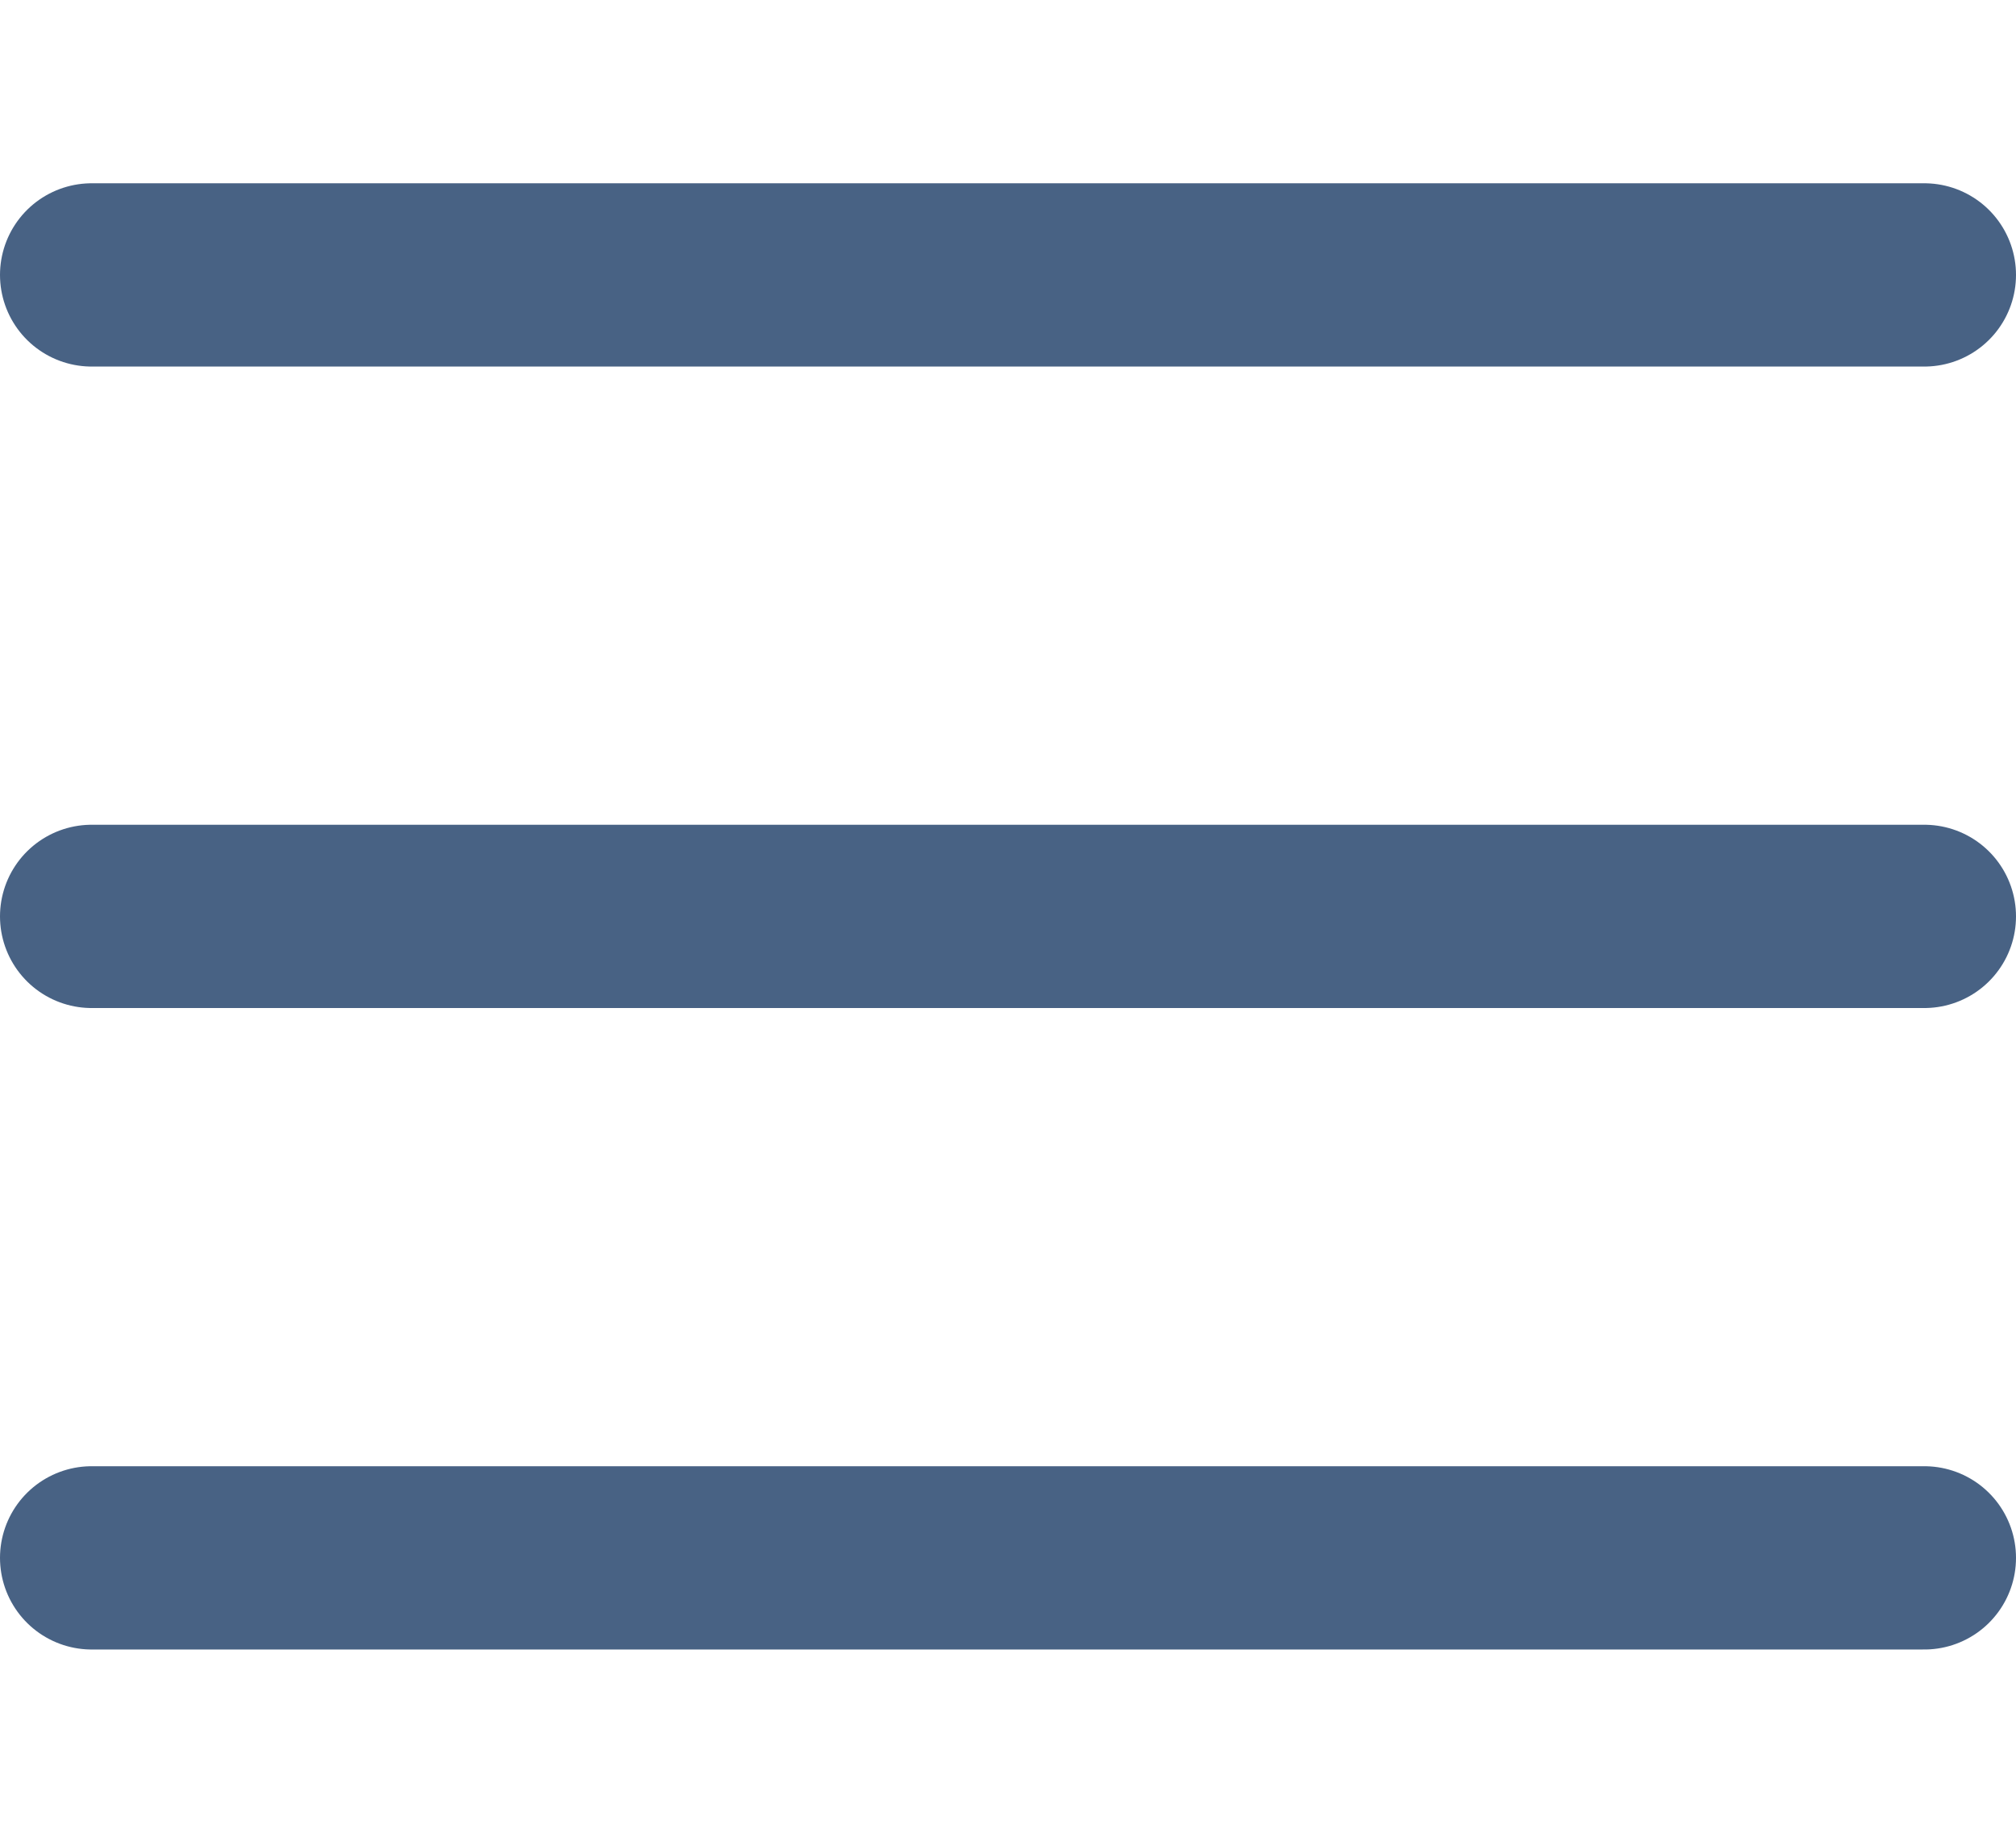
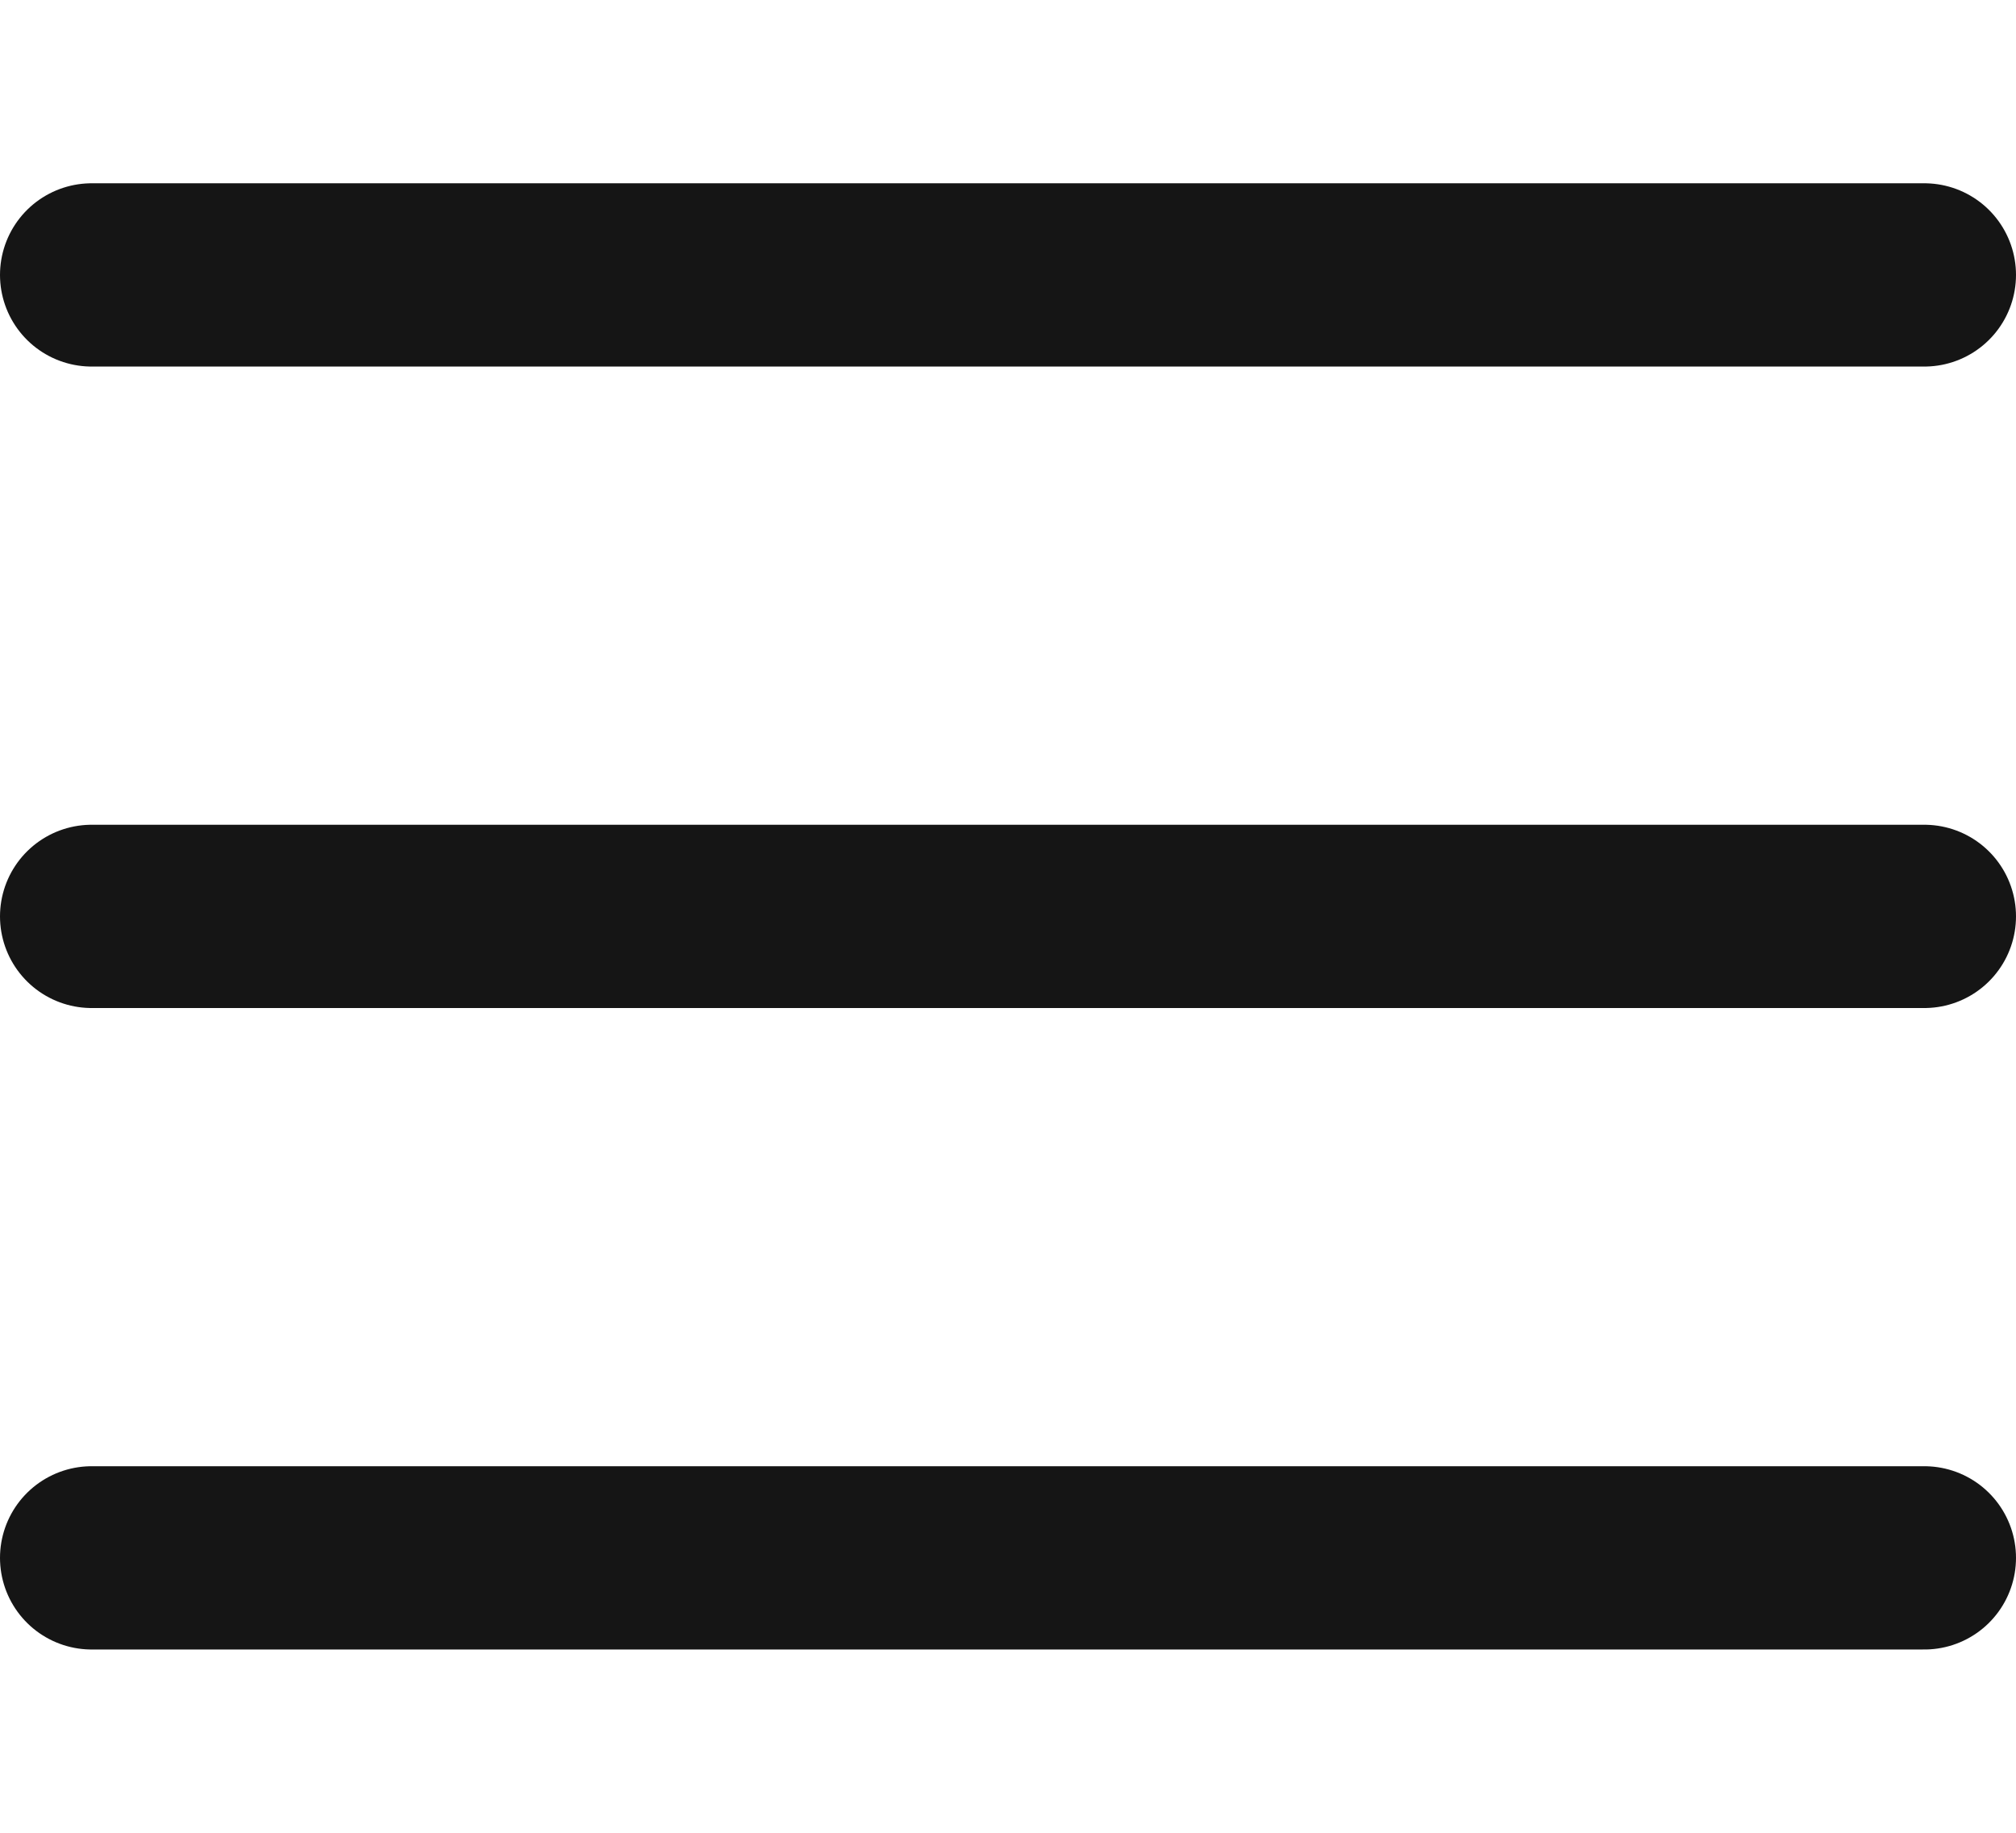
<svg xmlns="http://www.w3.org/2000/svg" width="22" height="20" viewBox="0 0 22 20" fill="none">
-   <path d="M1 3H21" stroke="#486284" stroke-width="2" stroke-linecap="round" />
-   <path d="M1 10H21" stroke="#486284" stroke-width="2" stroke-linecap="round" />
-   <path d="M1 17H21" stroke="#486284" stroke-width="2" stroke-linecap="round" />
+   <path d="M1 3H21" stroke="#151515" stroke-width="2" stroke-linecap="round" />
+   <path d="M1 10H21" stroke="#151515" stroke-width="2" stroke-linecap="round" />
+   <path d="M1 17H21" stroke="#151515" stroke-width="2" stroke-linecap="round" />
</svg>
